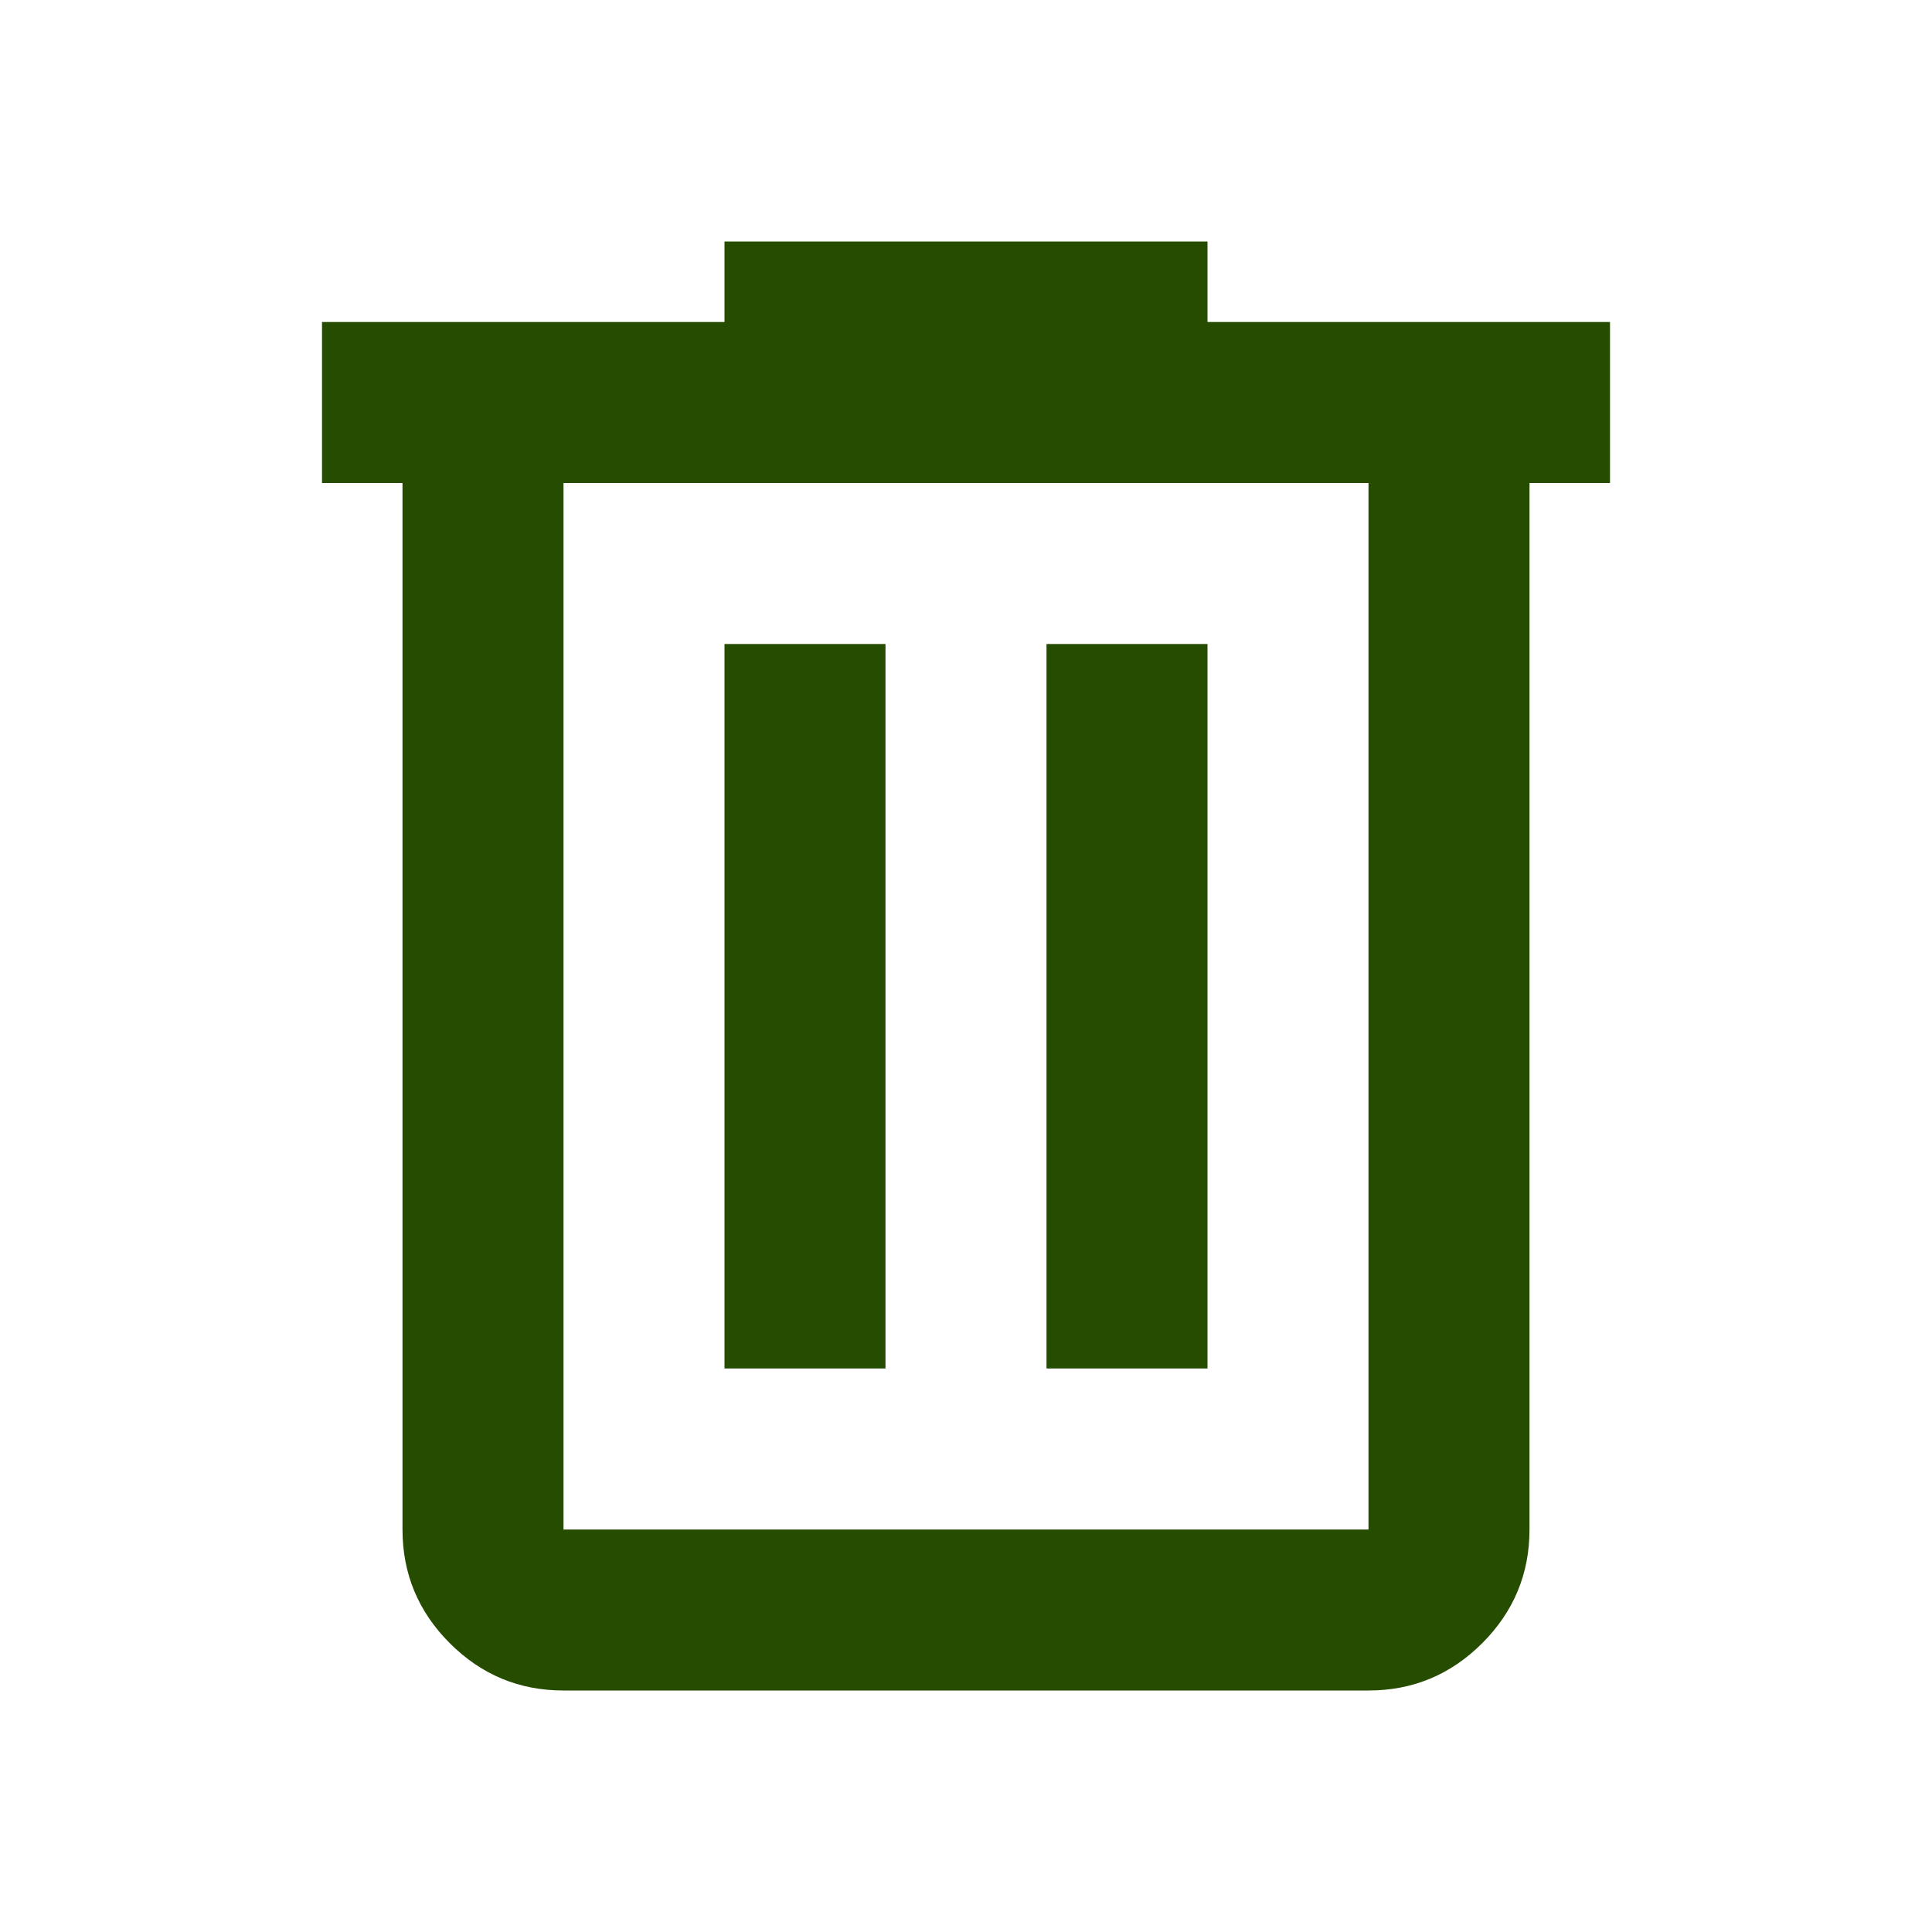
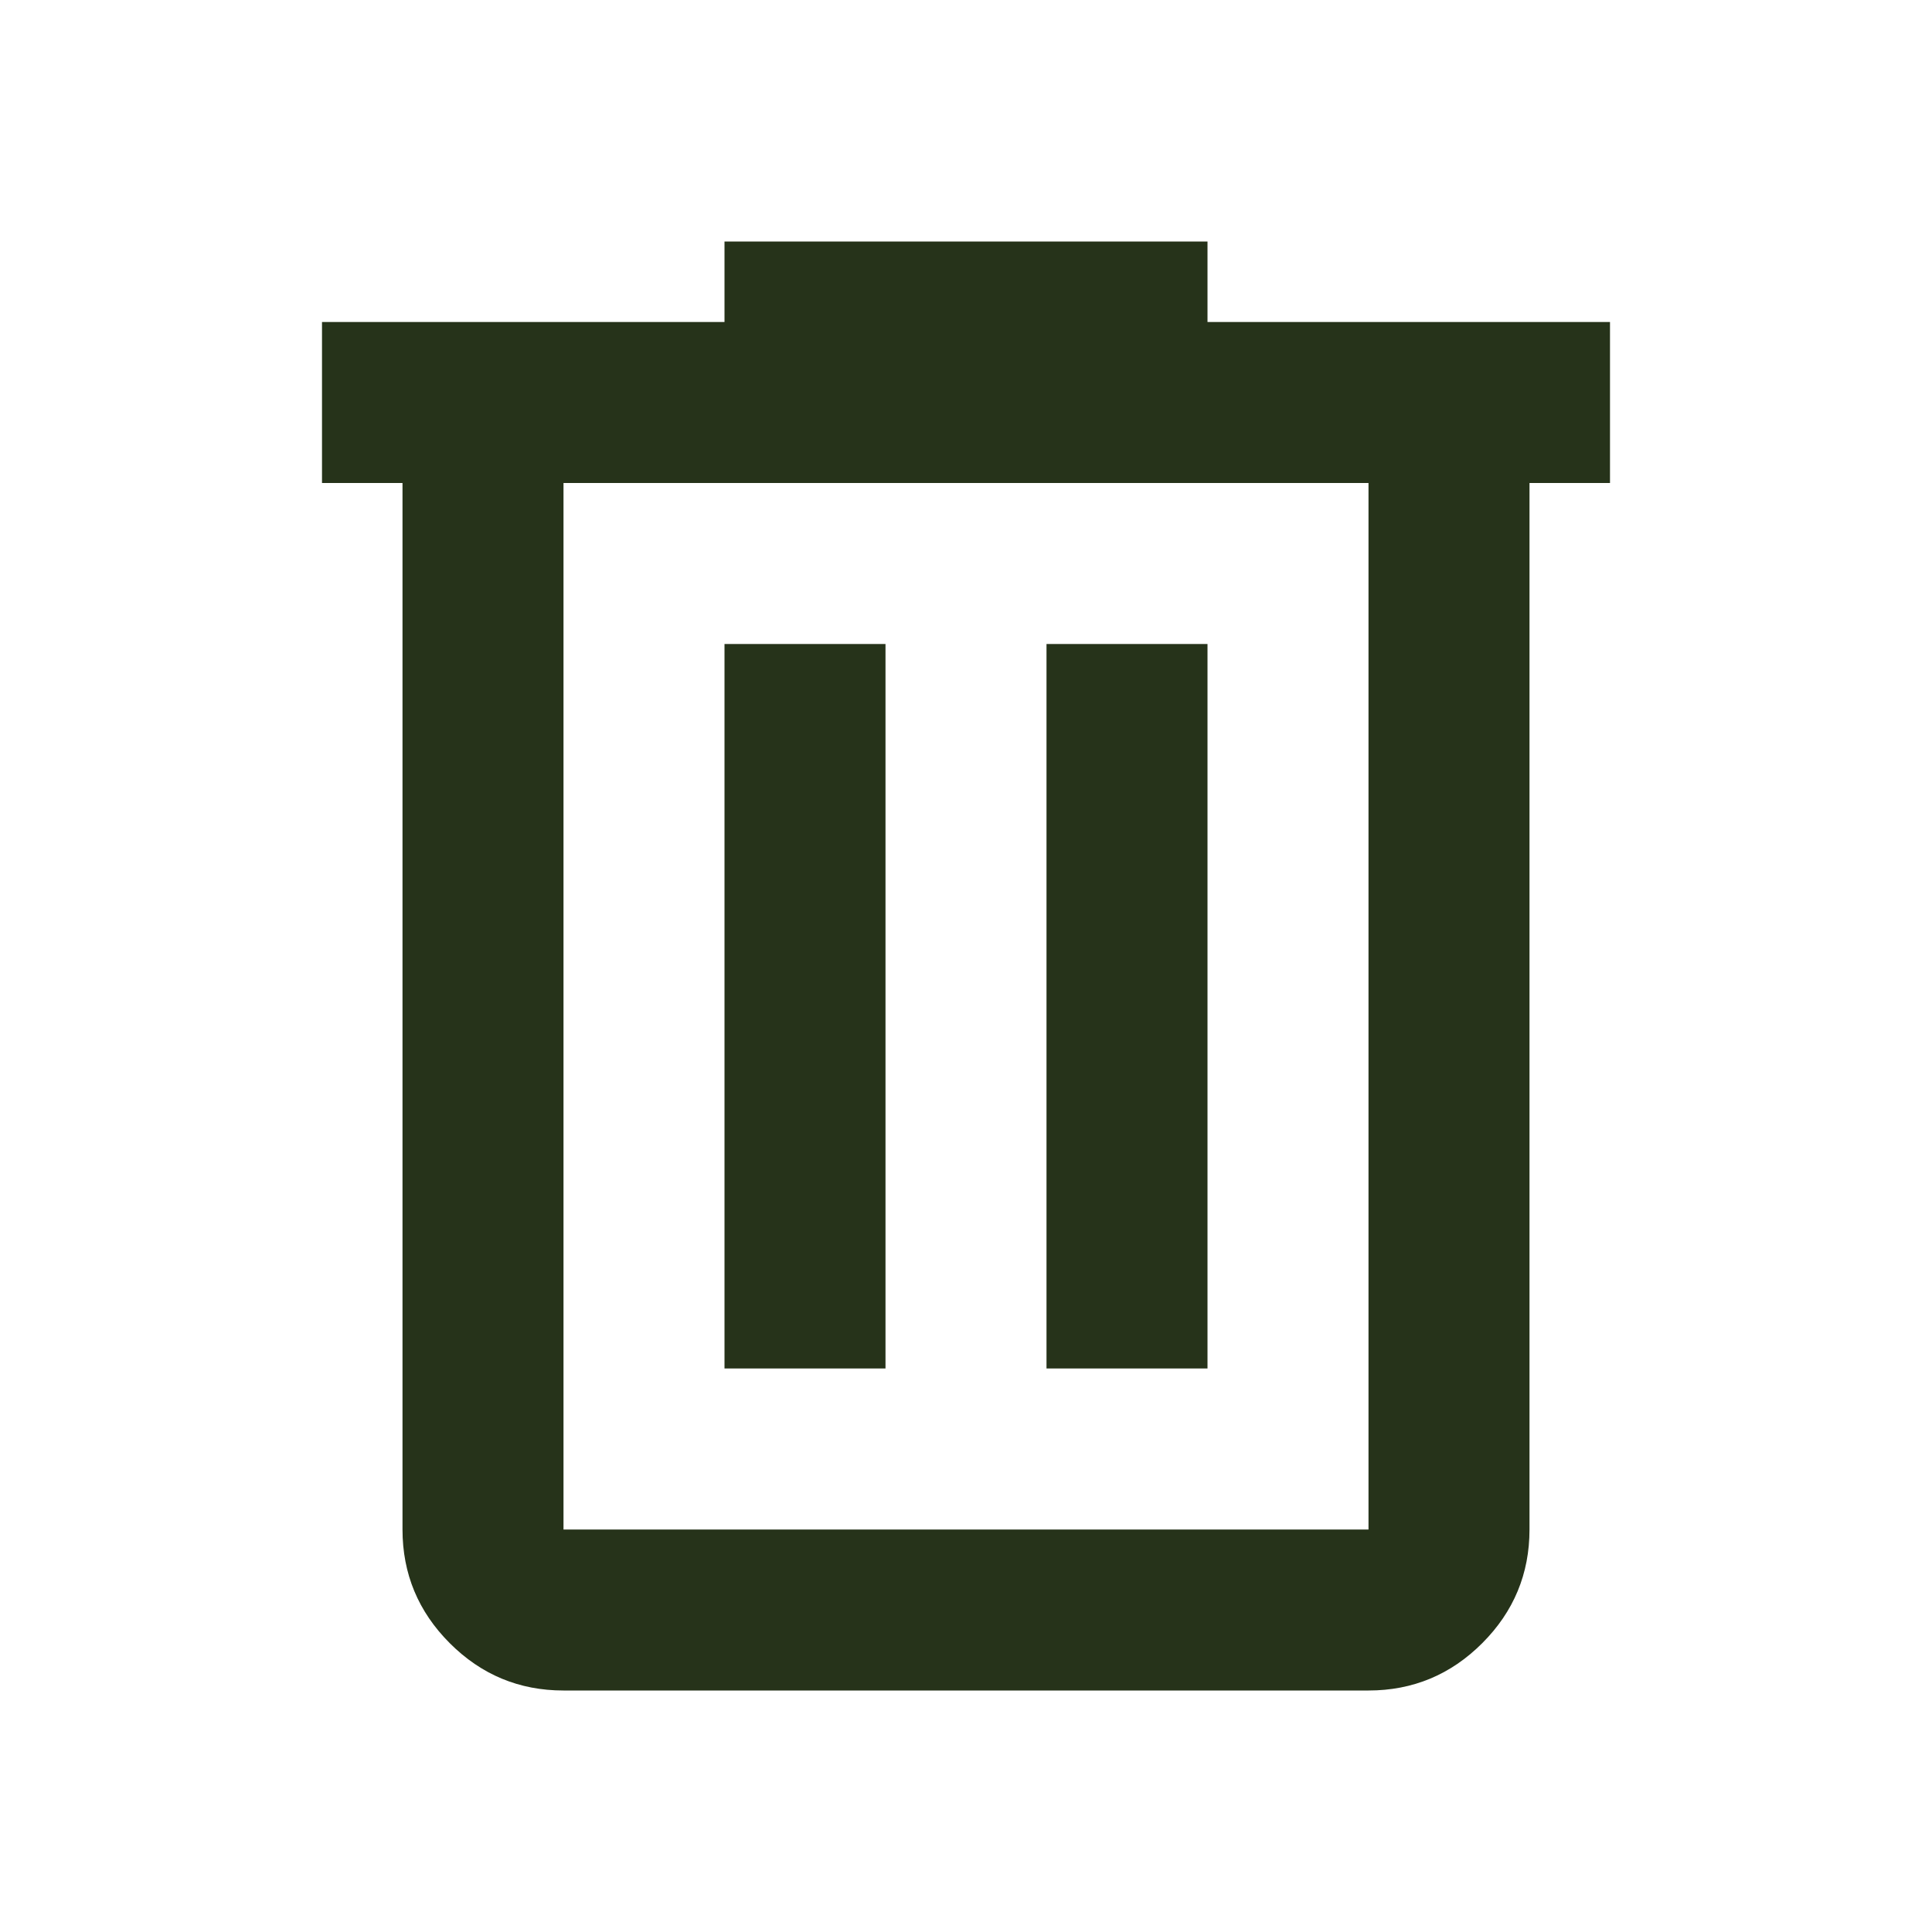
- <svg xmlns="http://www.w3.org/2000/svg" height="24px" viewBox="0 -960 960 960" width="24px" fill="#264c00">
+ <svg xmlns="http://www.w3.org/2000/svg" height="24px" viewBox="0 -960 960 960" width="24px" fill="#26331a">
  <path d="M280-120q-33 0-56.5-23.5T200-200v-520h-40v-80h200v-40h240v40h200v80h-40v520q0 33-23.5 56.5T680-120H280Zm400-600H280v520h400v-520ZM360-280h80v-360h-80v360Zm160 0h80v-360h-80v360ZM280-720v520-520Z" />
</svg>
